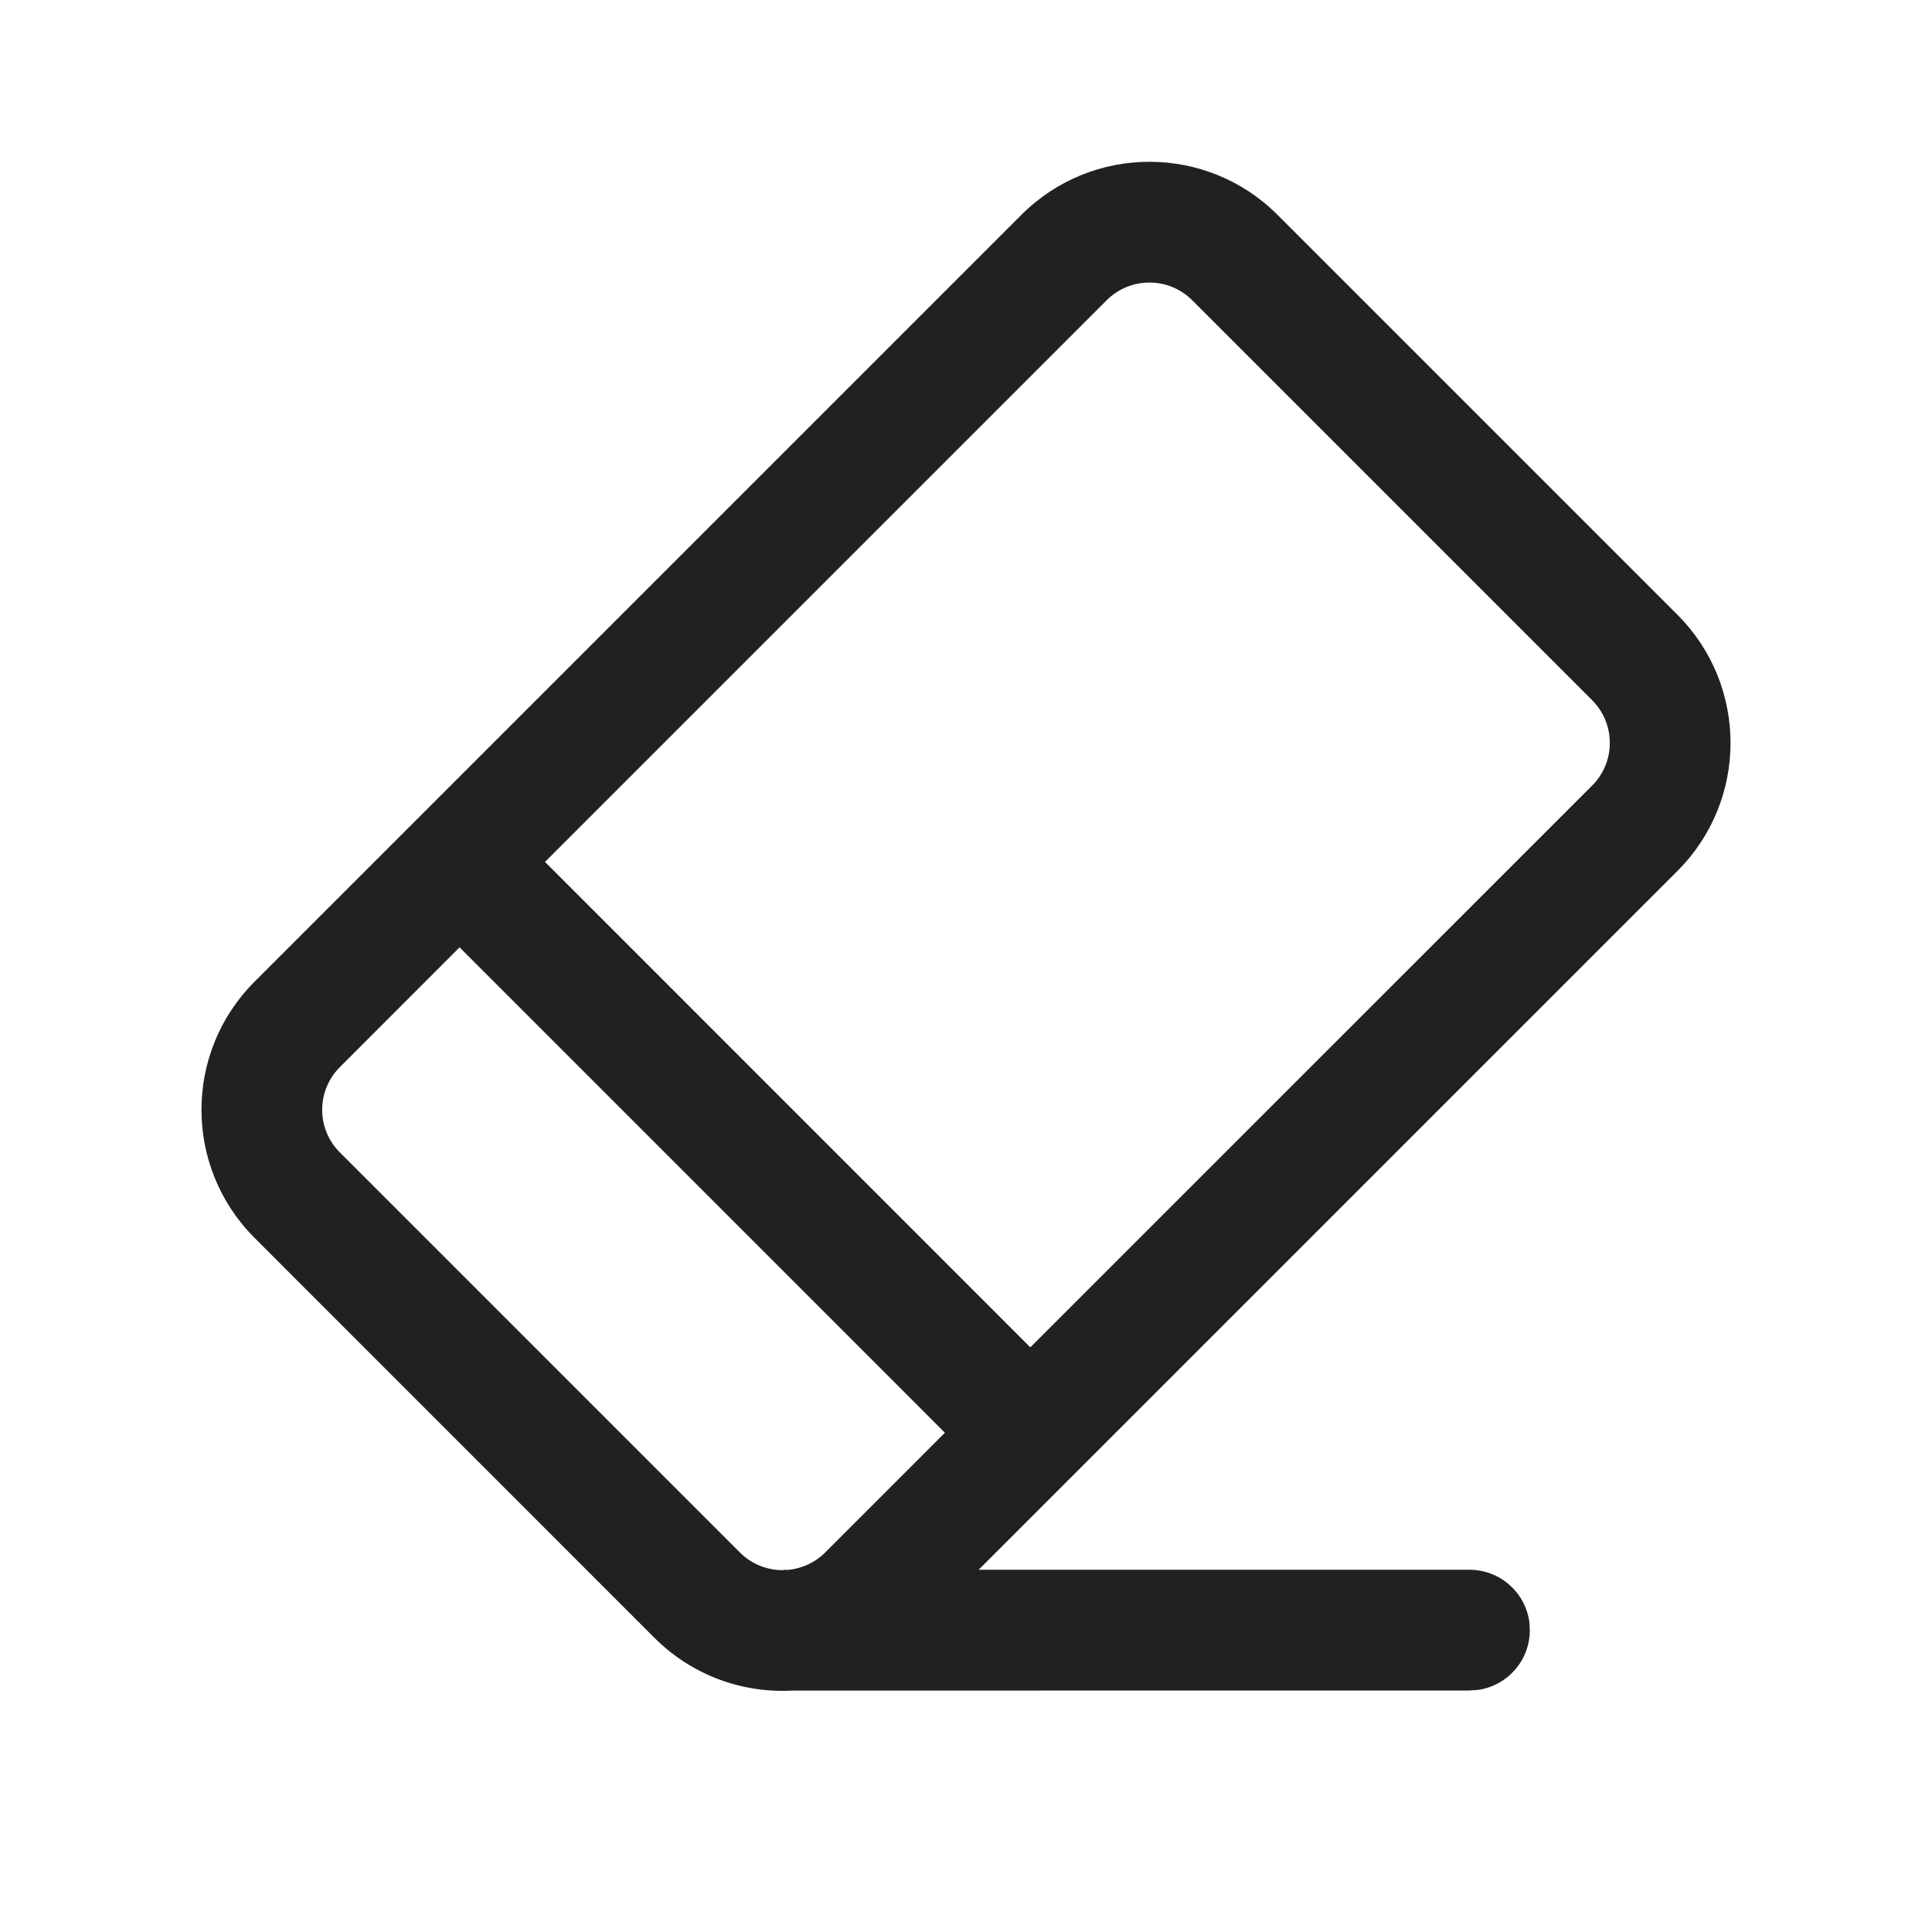
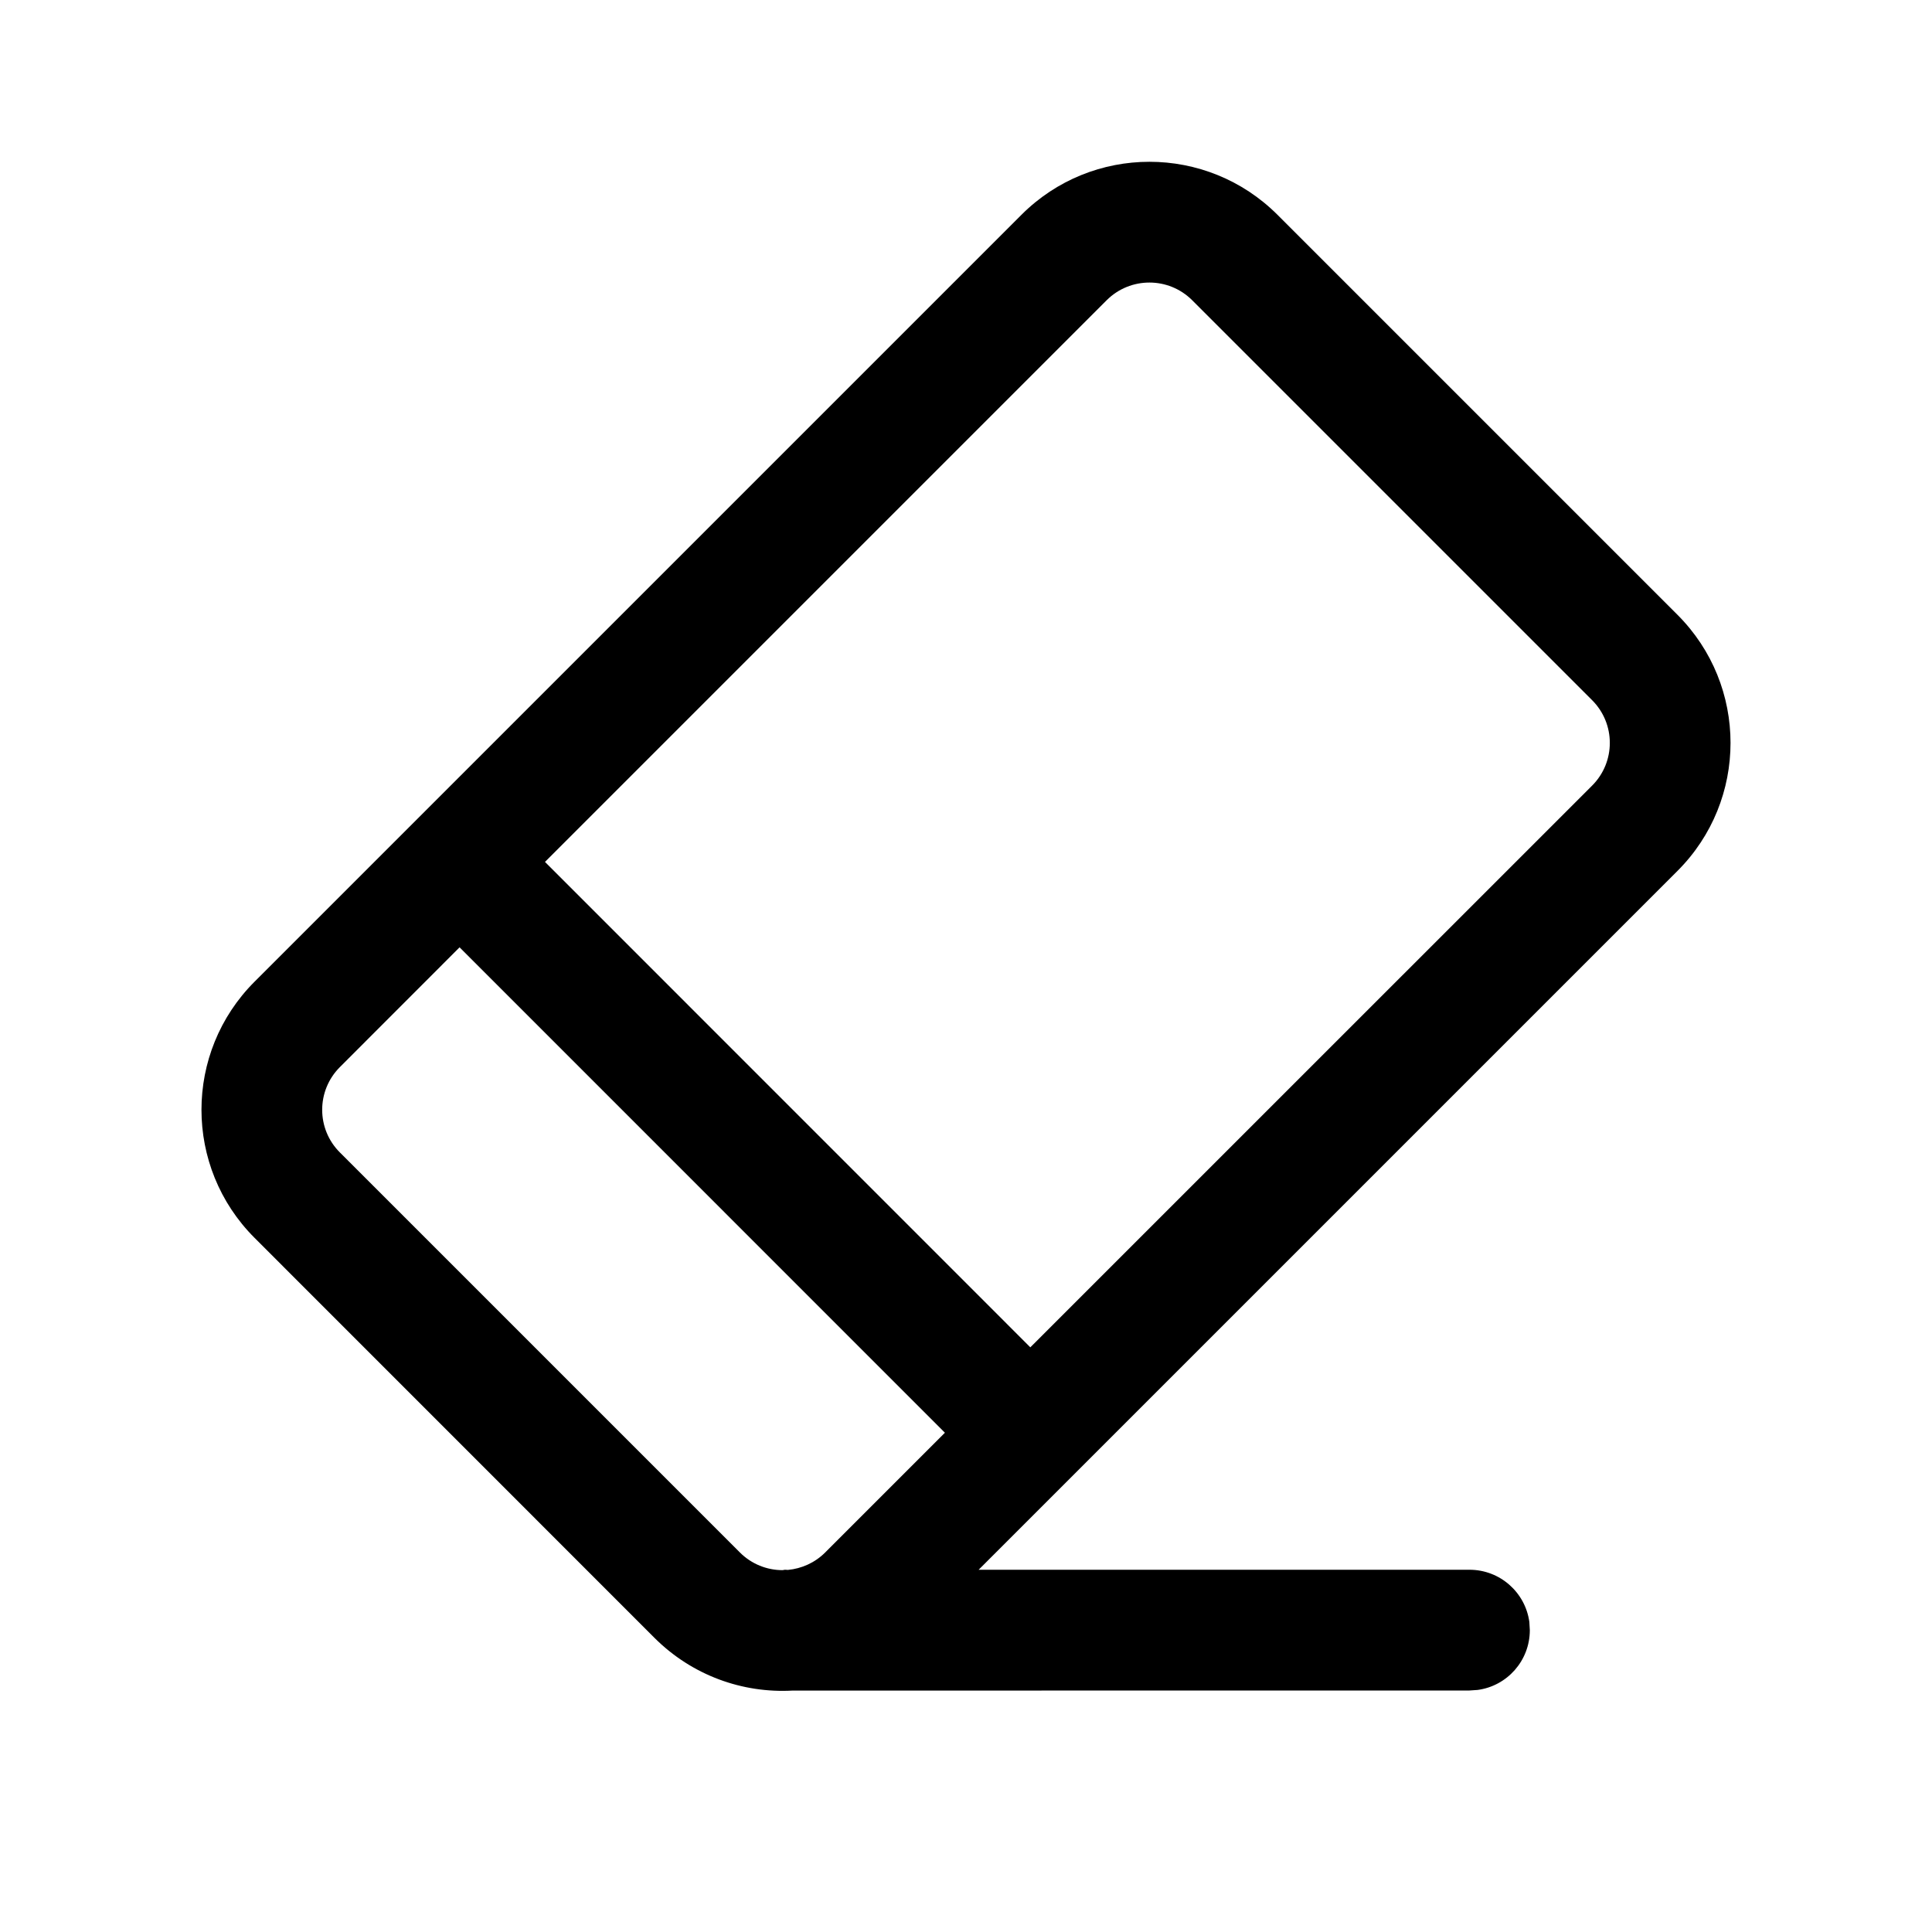
- <svg xmlns="http://www.w3.org/2000/svg" fill="none" height="48" viewBox="0 0 24 24" width="48">
-   <path d="M15.87 2.669L20.838 7.637C21.717 8.516 21.717 9.941 20.838 10.819L12.157 19.5L18.254 19.5C18.634 19.5 18.948 19.782 18.998 20.148L19.004 20.25C19.004 20.63 18.722 20.944 18.356 20.993L18.254 21L9.844 21.001C9.228 21.035 8.601 20.816 8.13 20.346L3.162 15.377C2.283 14.498 2.283 13.074 3.162 12.195L12.688 2.669C13.566 1.79 14.991 1.79 15.87 2.669ZM5.709 11.768L4.222 13.256C3.929 13.549 3.929 14.024 4.222 14.316L9.191 19.285C9.337 19.431 9.529 19.505 9.721 19.505L9.75 19.5L9.788 19.502C9.957 19.486 10.122 19.414 10.251 19.285L11.738 17.798L5.709 11.768ZM13.748 3.729L6.77 10.707L12.799 16.737L19.778 9.759C20.071 9.466 20.071 8.991 19.778 8.698L14.809 3.729C14.516 3.437 14.041 3.437 13.748 3.729Z" fill="#212121" />
+ <svg xmlns="http://www.w3.org/2000/svg" height="24" viewBox="0 0 24 24" width="24">
+   <path d="M15.87 2.669L20.838 7.637C21.717 8.516 21.717 9.941 20.838 10.819L12.157 19.5L18.254 19.5C18.634 19.5 18.948 19.782 18.998 20.148L19.004 20.25C19.004 20.63 18.722 20.944 18.356 20.993L18.254 21L9.844 21.001C9.228 21.035 8.601 20.816 8.13 20.346L3.162 15.377C2.283 14.498 2.283 13.074 3.162 12.195L12.688 2.669C13.566 1.79 14.991 1.79 15.87 2.669ZM5.709 11.768L4.222 13.256C3.929 13.549 3.929 14.024 4.222 14.316L9.191 19.285C9.337 19.431 9.529 19.505 9.721 19.505L9.75 19.5L9.788 19.502C9.957 19.486 10.122 19.414 10.251 19.285L11.738 17.798L5.709 11.768ZM13.748 3.729L6.77 10.707L12.799 16.737L19.778 9.759C20.071 9.466 20.071 8.991 19.778 8.698L14.809 3.729C14.516 3.437 14.041 3.437 13.748 3.729Z" />
</svg>
